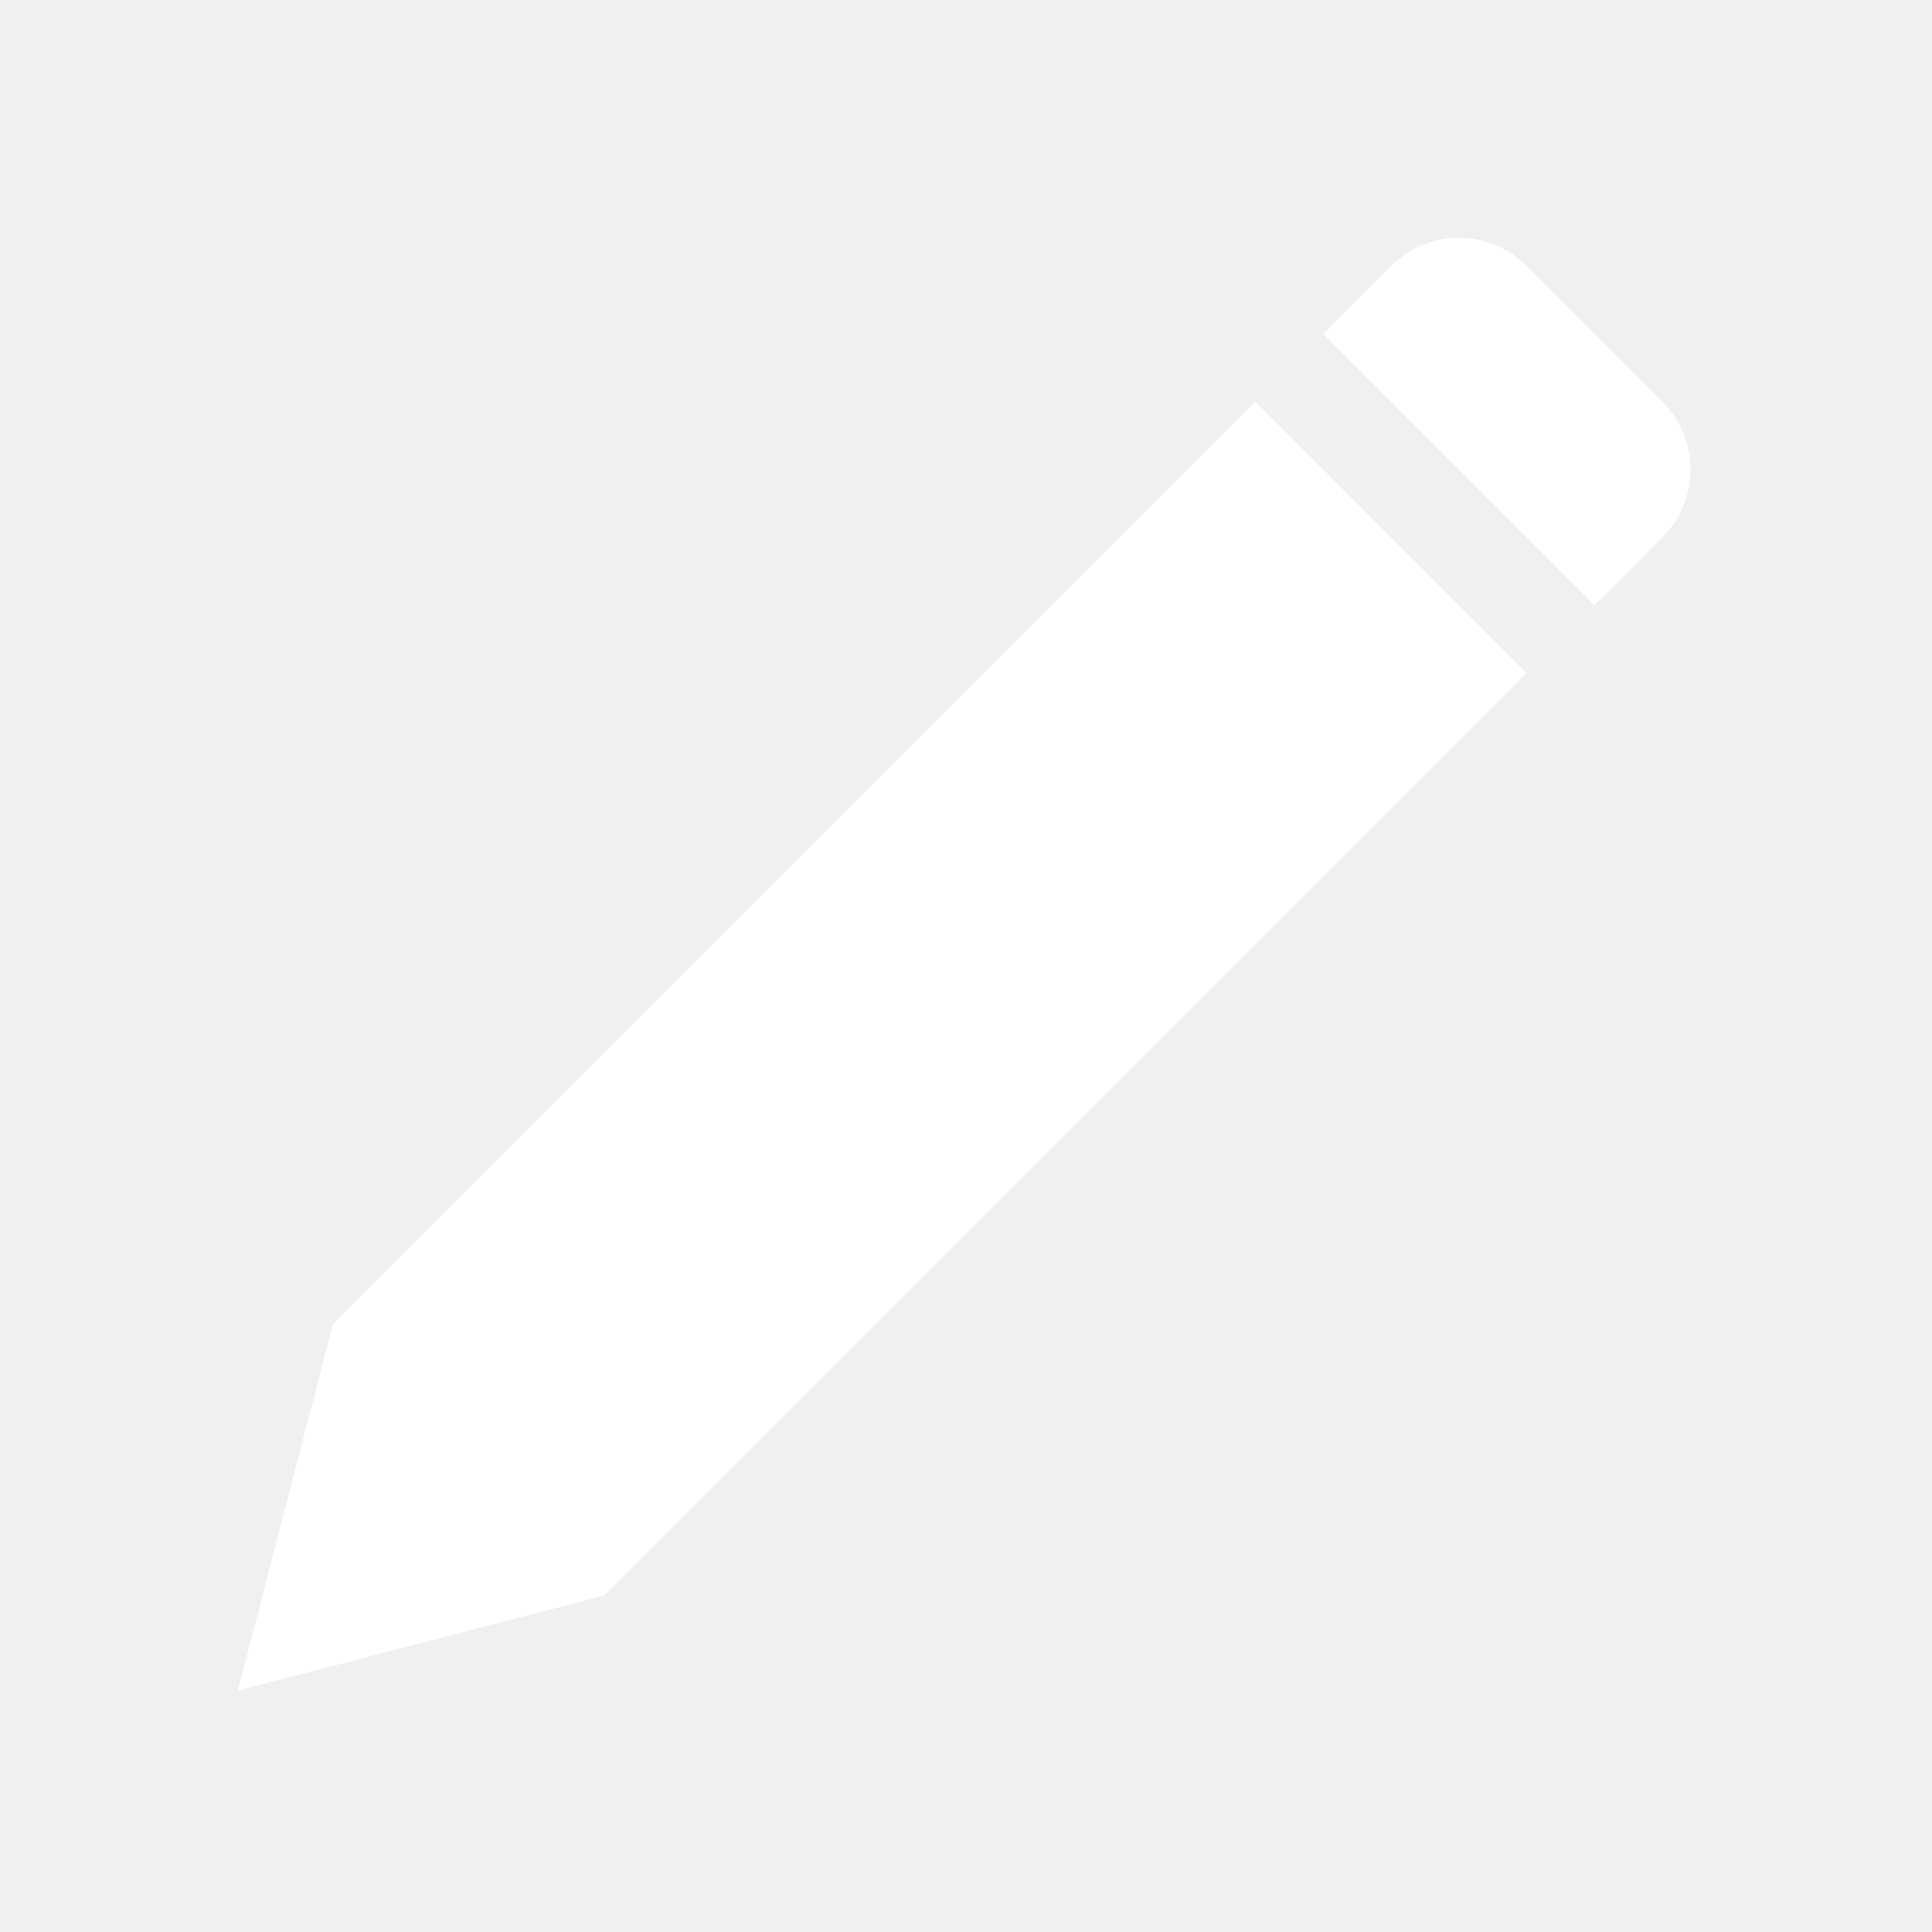
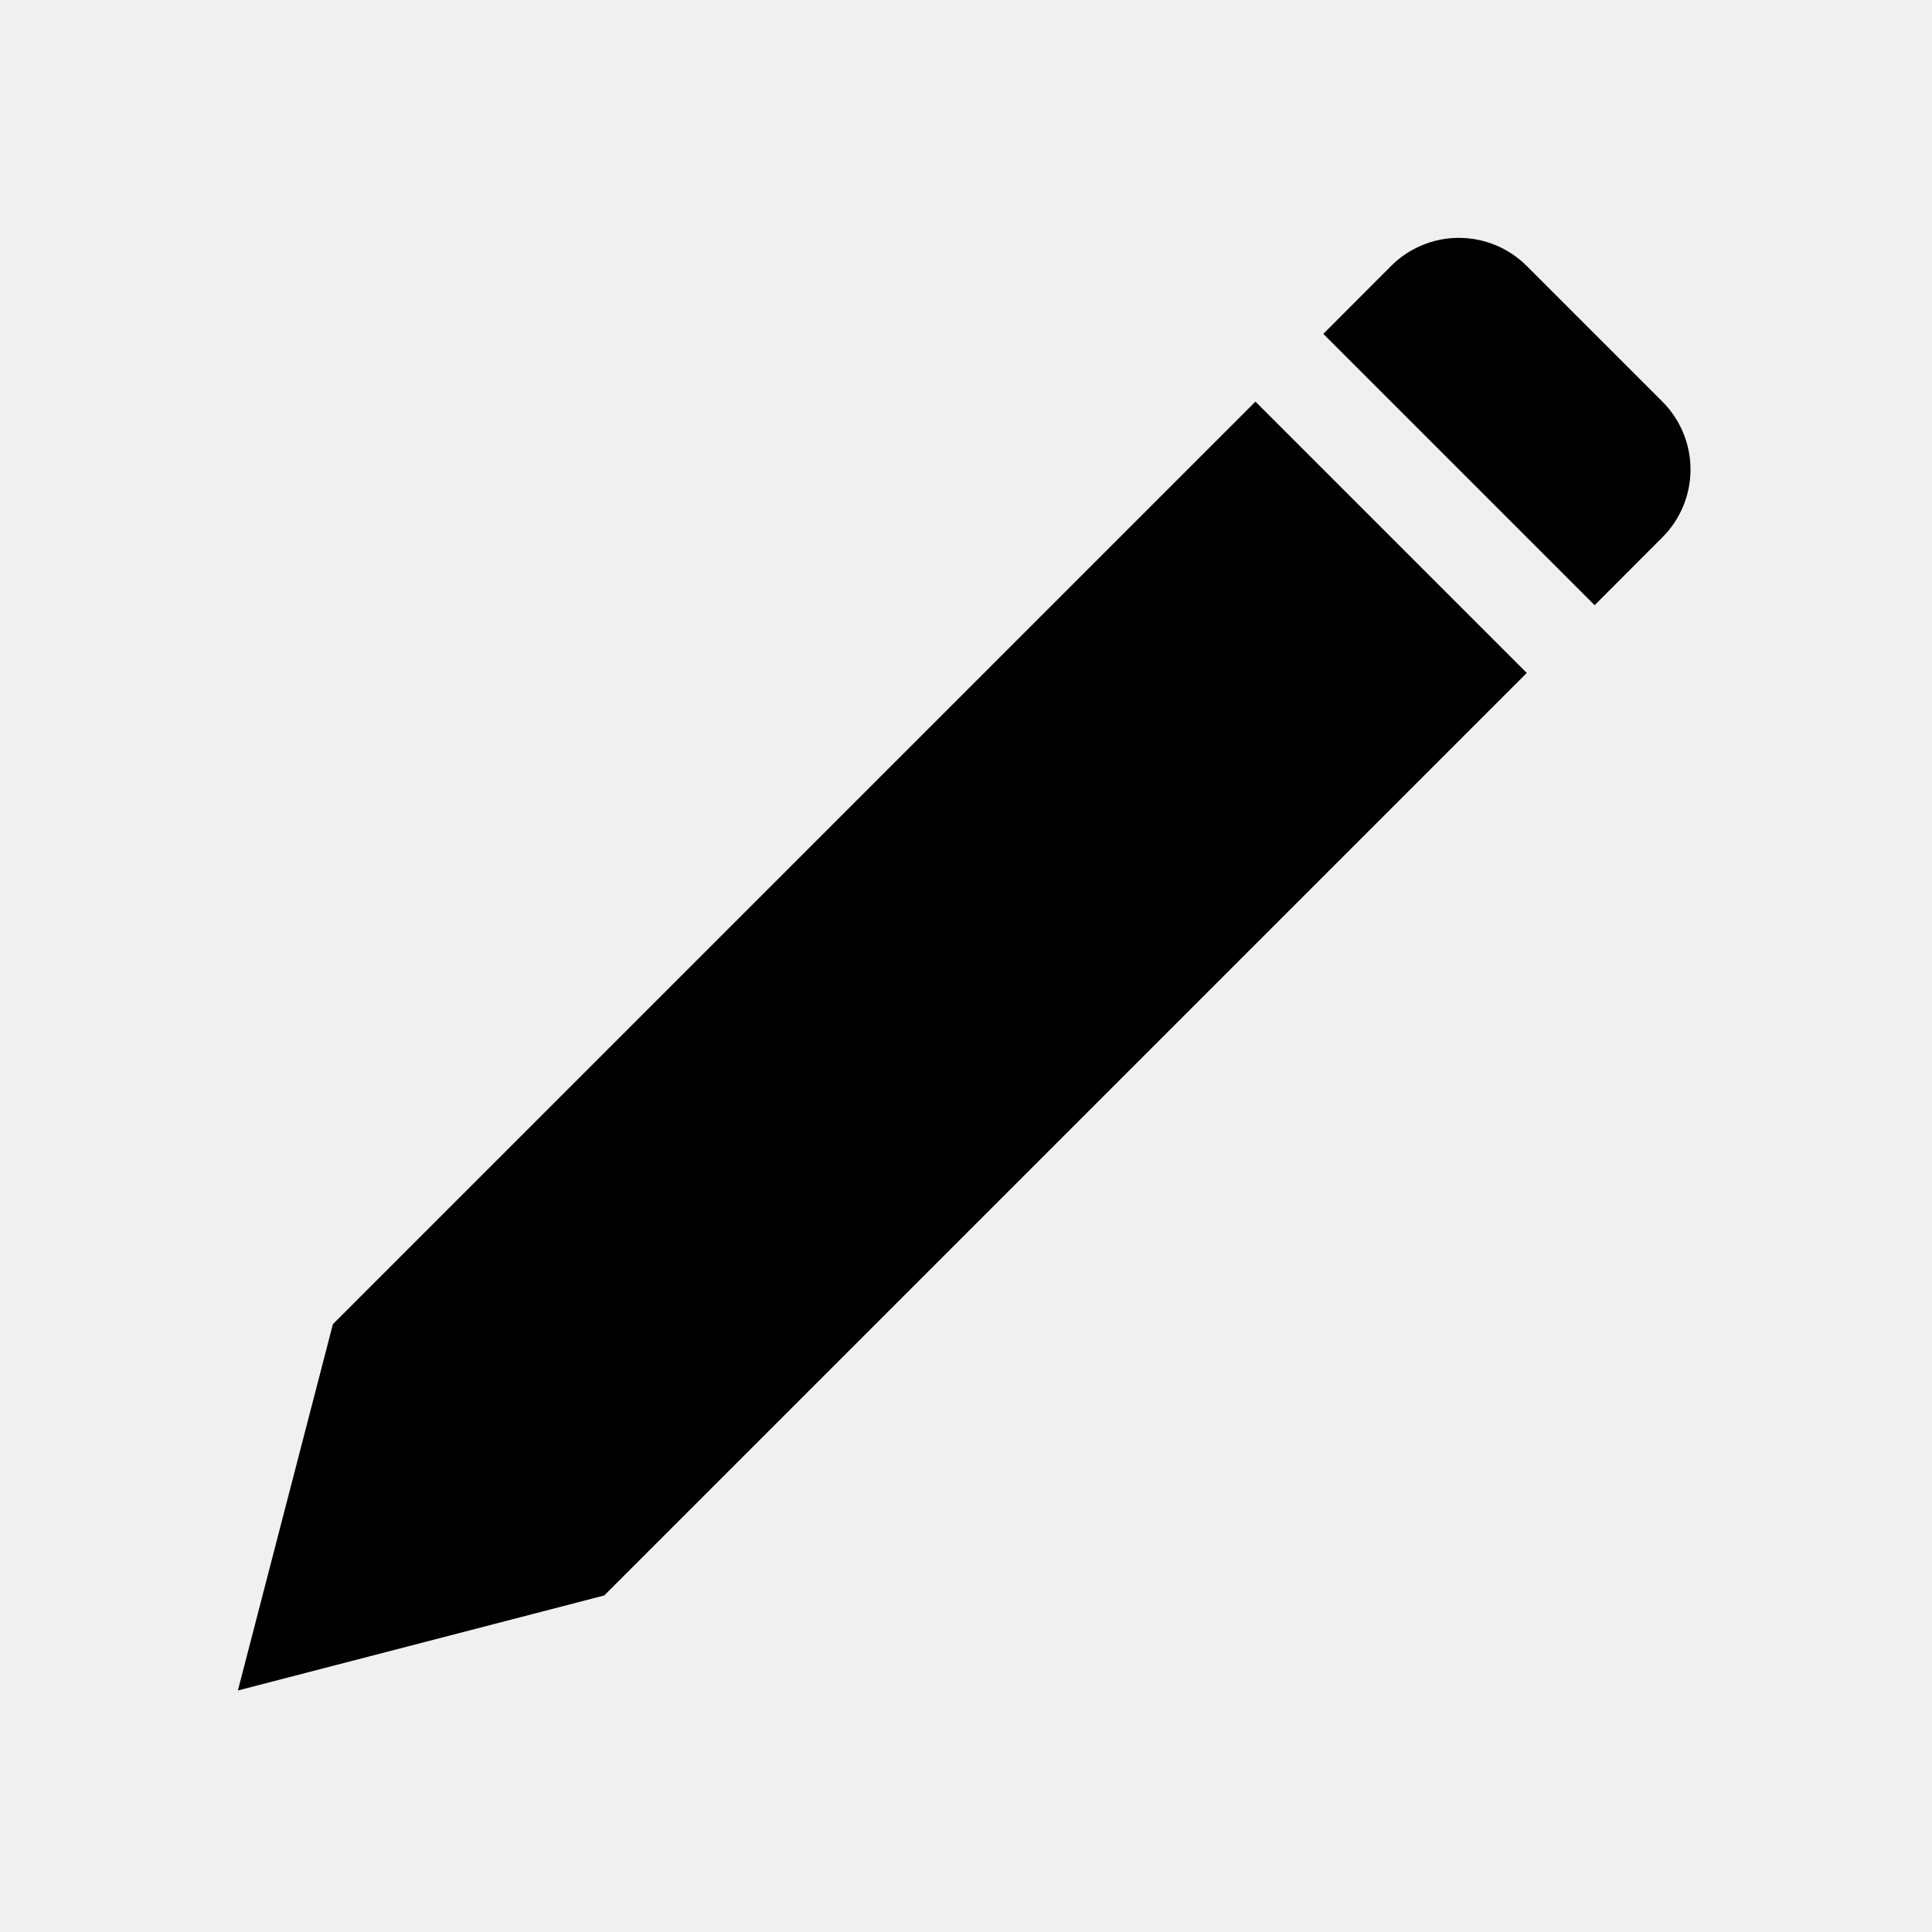
<svg xmlns="http://www.w3.org/2000/svg" width="16" height="16" viewBox="0 0 16 16" fill="none">
-   <path fill="#fff" d="M1.97 14l3.034-.787 7.64-7.64-2.247-2.247-7.64 7.64L1.97 14zM11.52 2.203l-.561.562 2.247 2.247.561-.562a.794.794 0 000-1.124l-1.123-1.123a.794.794 0 00-1.124 0z" />
+   <path fill="currentColor" d="M1.97 14l3.034-.787 7.64-7.64-2.247-2.247-7.64 7.64L1.97 14zM11.52 2.203l-.561.562 2.247 2.247.561-.562a.794.794 0 000-1.124l-1.123-1.123a.794.794 0 00-1.124 0z" />
</svg>
